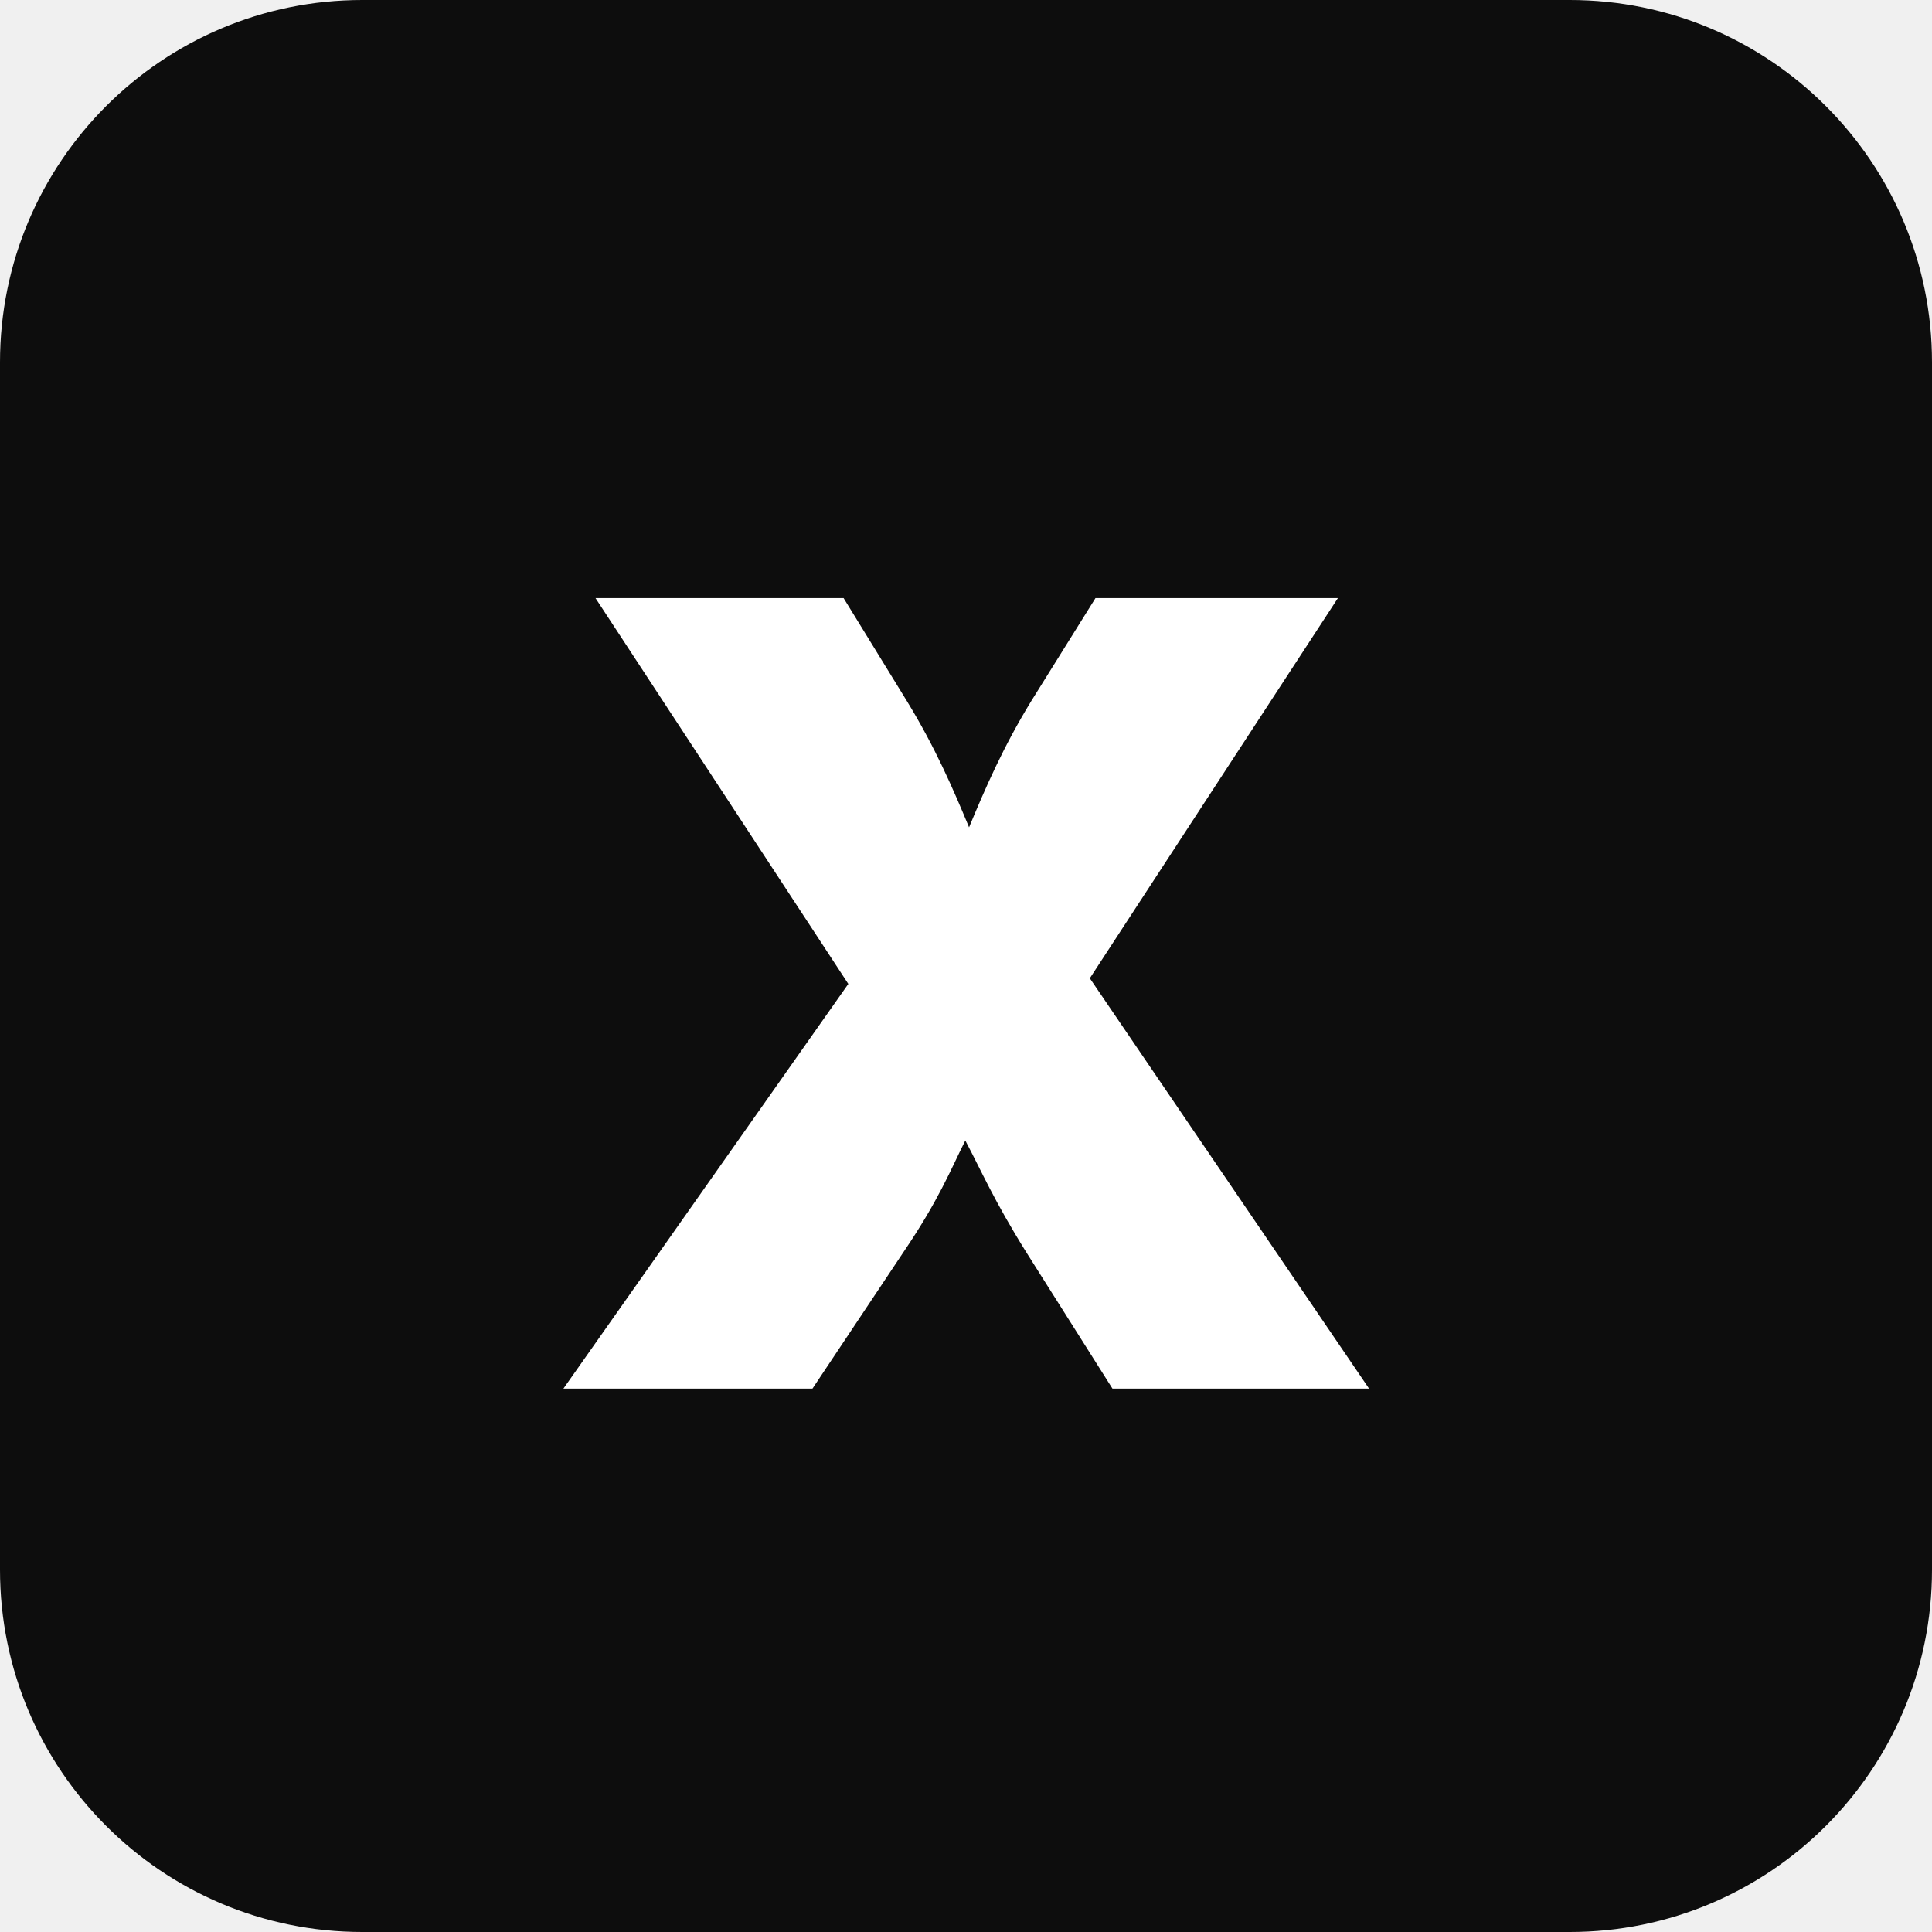
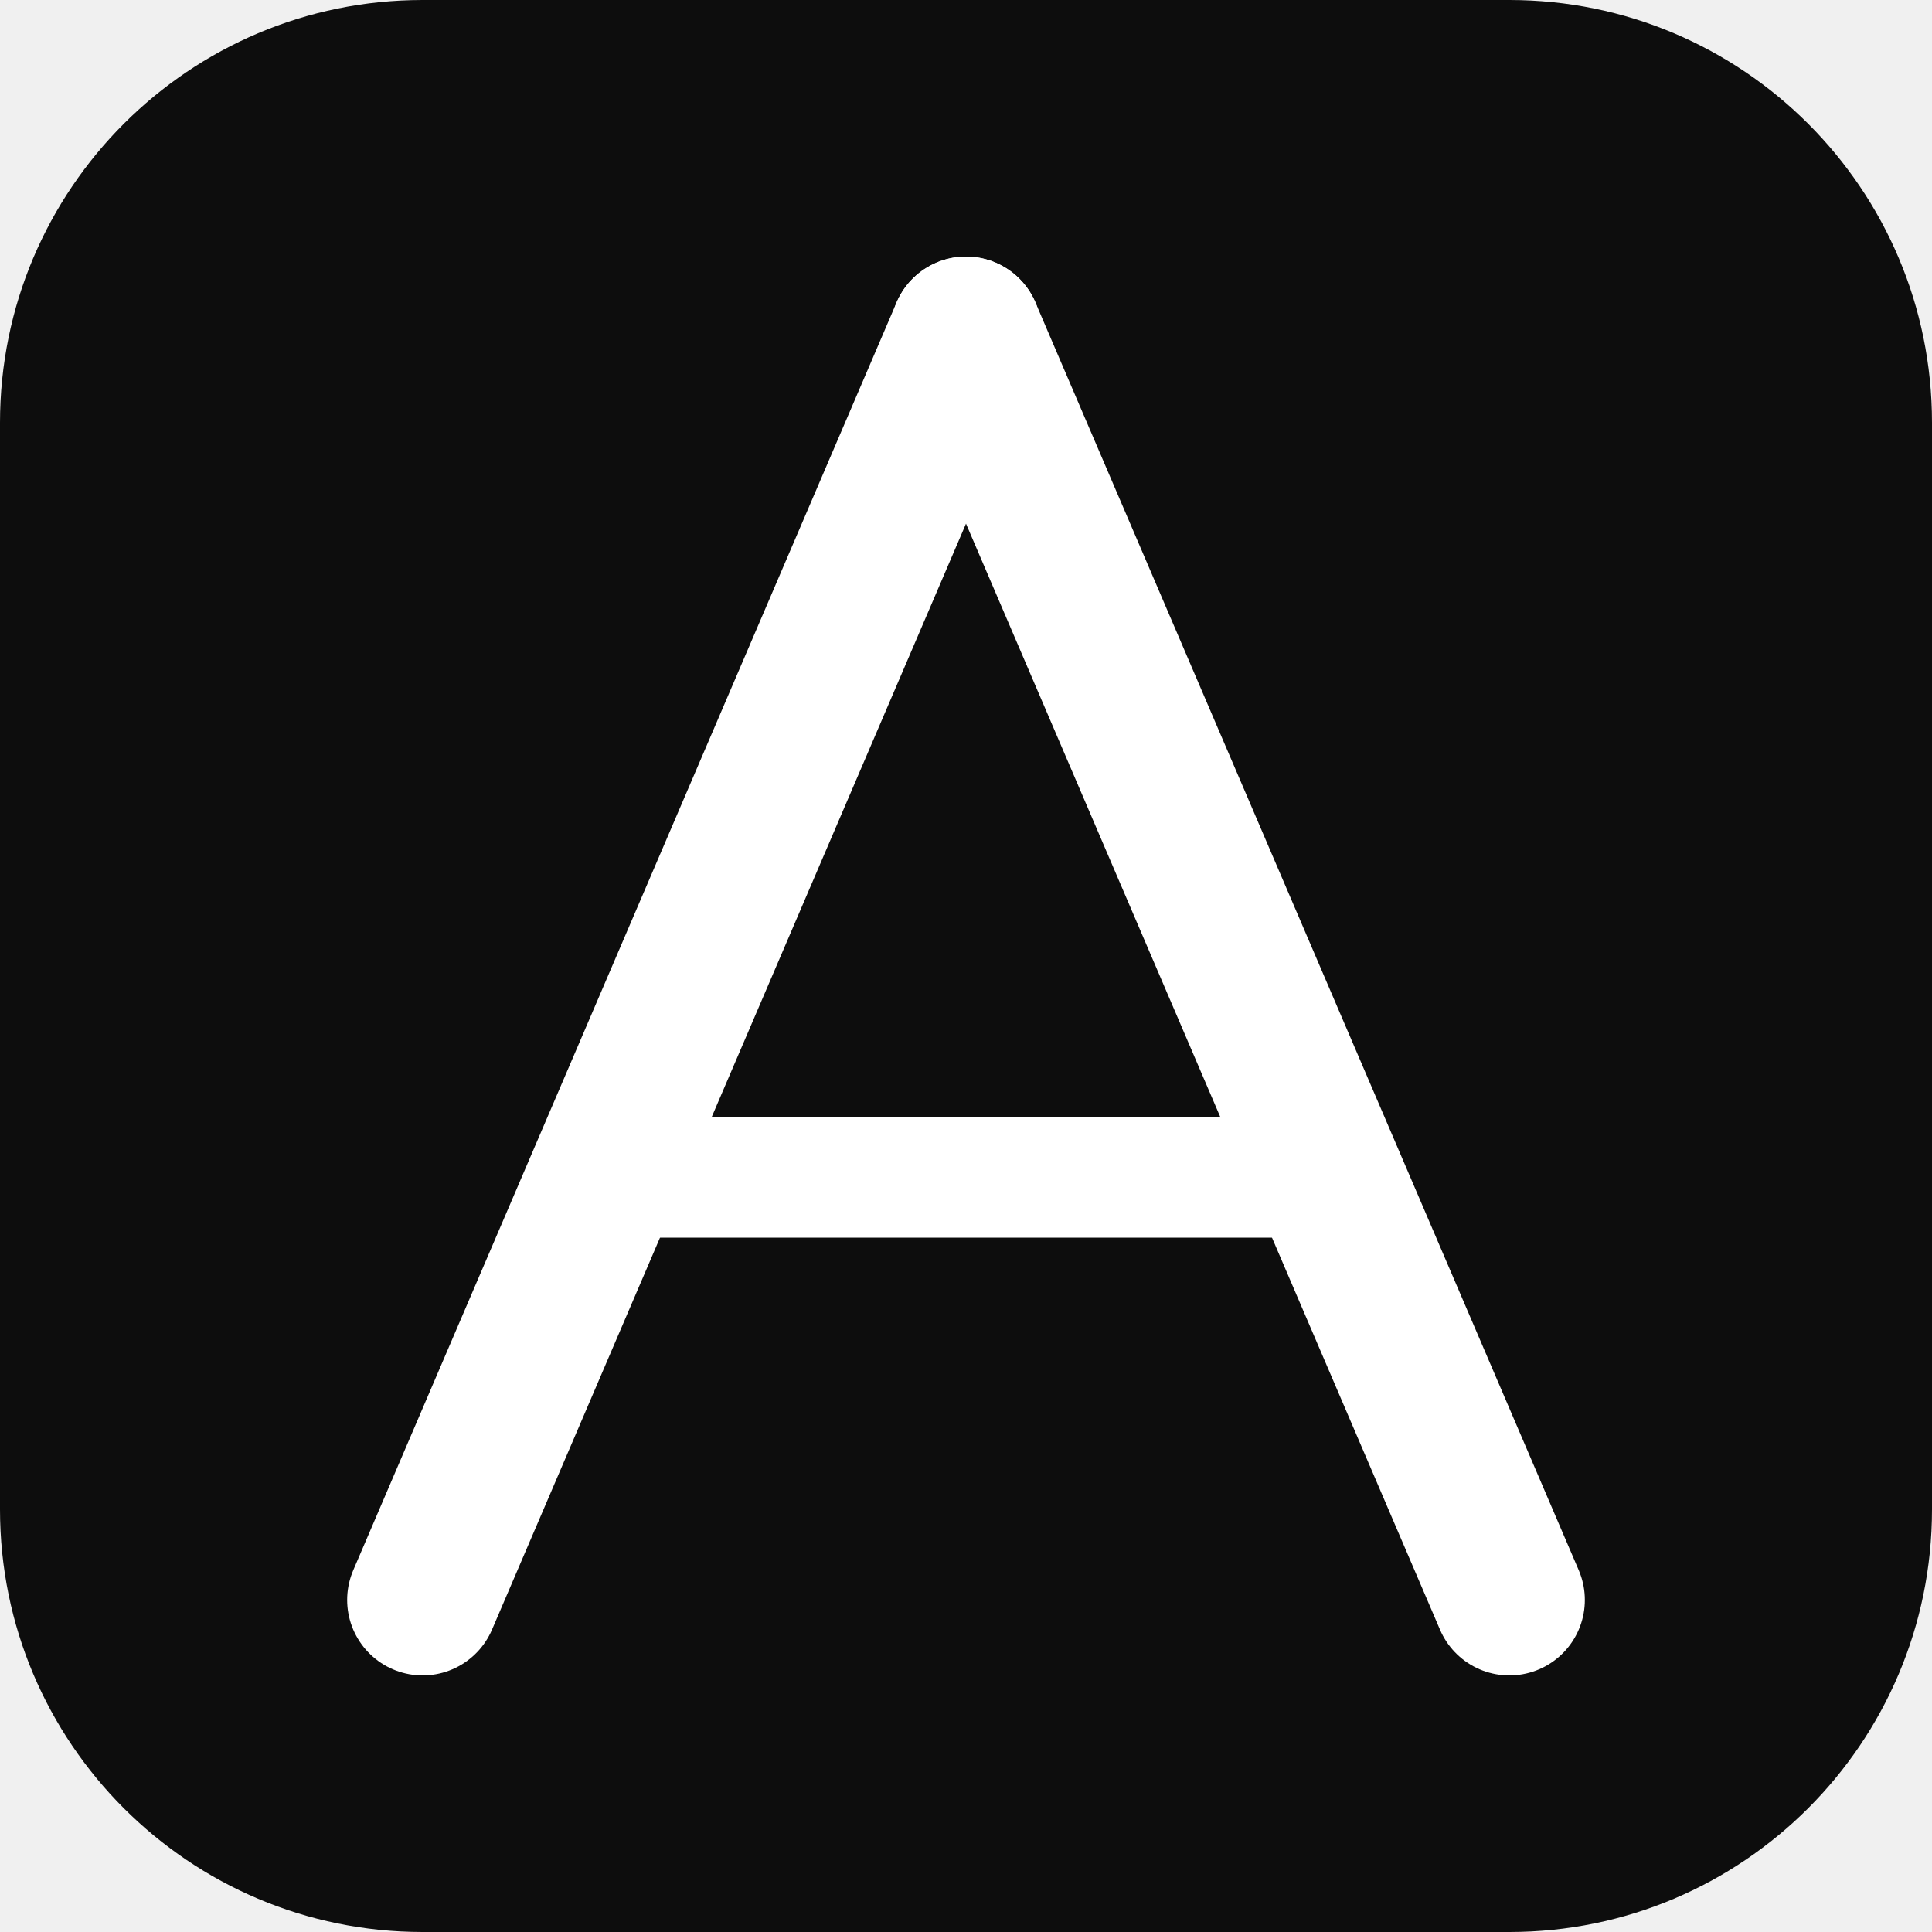
- <svg xmlns="http://www.w3.org/2000/svg" viewBox="0 0 32 32">
-   <rect width="32" height="32" rx="6" fill="#0D0D0D" />
-   <text x="16" y="23" text-anchor="middle" font-family="system-ui,-apple-system,sans-serif" font-size="18" font-weight="900" fill="white" letter-spacing="-1">X</text>
+ <svg xmlns="http://www.w3.org/2000/svg" viewBox="0 0 32 32" width="32" height="32">
+   <rect width="32" height="32" rx="7" fill="#0D0D0D" />
+   <line x1="16" y1="5.5" x2="7" y2="26.5" stroke="white" stroke-width="2.5" stroke-linecap="round" />
+   <line x1="16" y1="5.5" x2="25" y2="26.5" stroke="white" stroke-width="2.5" stroke-linecap="round" />
+   <line x1="10.8" y1="19.5" x2="21.2" y2="19.5" stroke="white" stroke-width="2" stroke-linecap="round" />
</svg>
